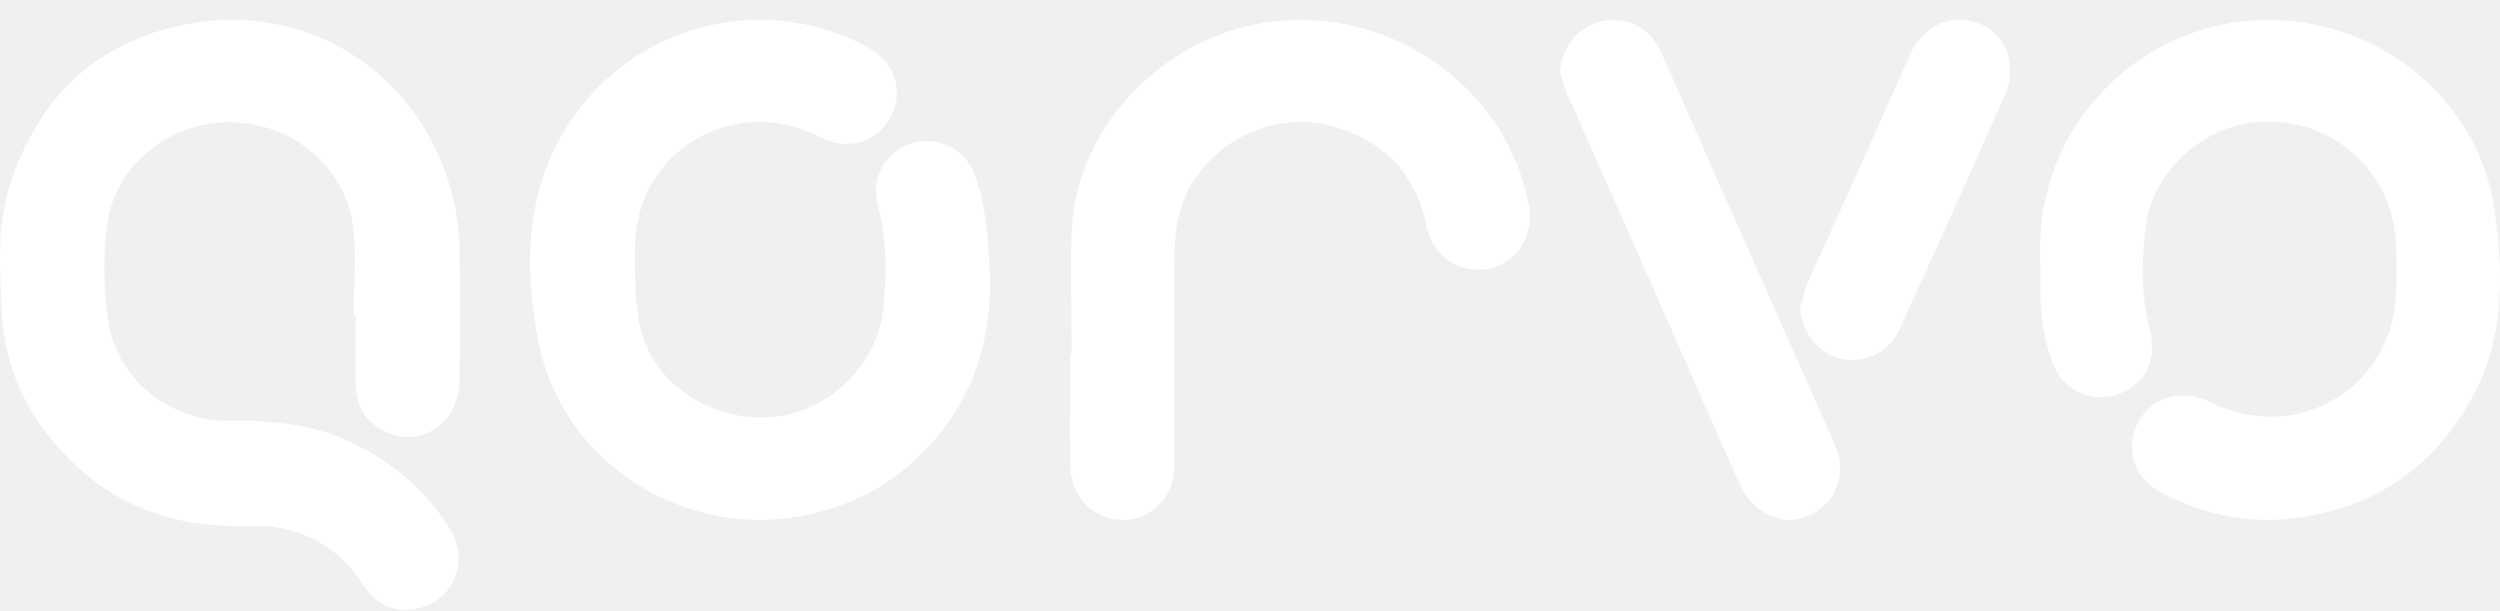
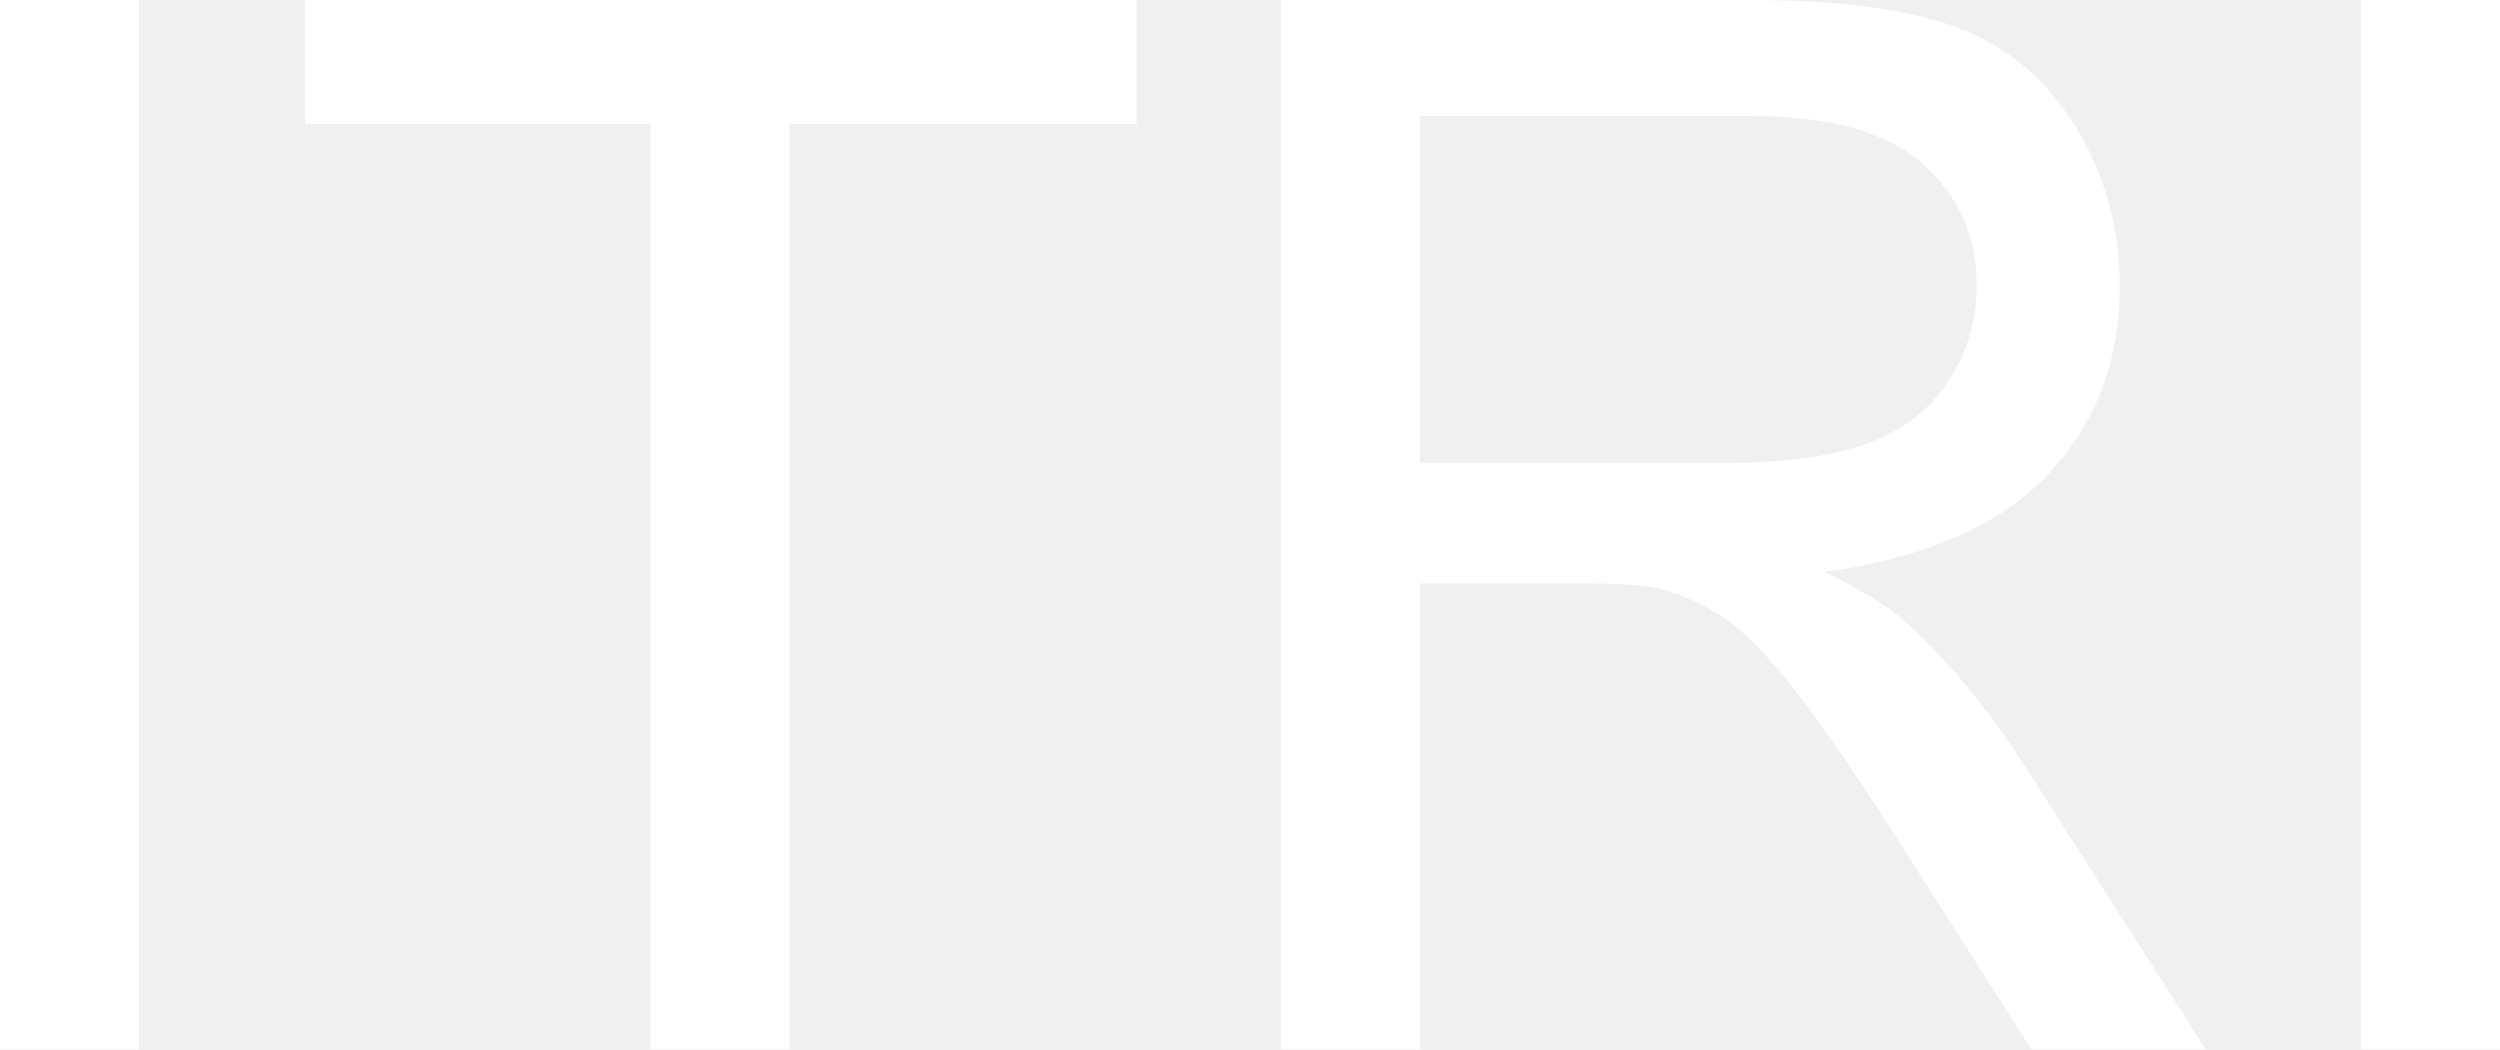
- <svg xmlns="http://www.w3.org/2000/svg" width="86" height="21" viewBox="0 0 86 21" fill="none">
-   <path d="M12.166 10.81C12.166 9.807 12.282 8.78 12.143 7.776C11.865 5.699 10.01 4.205 7.9 4.205C5.813 4.205 3.935 5.699 3.68 7.753C3.541 8.873 3.564 10.063 3.749 11.184C4.097 13.121 5.883 14.475 7.83 14.475C9.384 14.451 10.891 14.591 12.282 15.315C13.604 15.968 14.671 16.925 15.459 18.162C16.201 19.353 15.575 20.753 14.207 20.963C13.488 21.056 12.908 20.753 12.514 20.146C11.795 19.026 10.798 18.349 9.5 18.139C9.013 18.069 8.503 18.092 8.016 18.092C5.697 18.069 3.703 17.252 2.126 15.525C0.874 14.171 0.155 12.584 0.063 10.74C-0.007 9.223 -0.123 7.683 0.387 6.212C1.384 3.295 3.355 1.428 6.37 0.844C10.822 -0.043 14.902 2.828 15.691 7.333C15.76 7.706 15.784 8.103 15.807 8.5C15.83 10.04 15.83 11.581 15.807 13.121C15.784 14.545 14.485 15.432 13.256 14.848C12.607 14.545 12.259 13.985 12.236 13.261C12.236 12.444 12.236 11.65 12.236 10.834C12.213 10.81 12.19 10.81 12.166 10.81Z" fill="white" />
-   <path d="M70.189 9.121C70.096 7.302 70.513 5.53 71.65 3.964C73.574 1.316 76.681 0.303 79.44 0.81C82.918 1.431 85.352 4.148 85.793 7.118C86.118 9.329 86.187 11.585 85.051 13.657C83.729 16.075 81.689 17.479 78.93 17.825C77.284 18.032 75.753 17.686 74.316 16.927C73.528 16.512 73.18 15.706 73.412 14.877C73.644 14.072 74.362 13.542 75.266 13.611C75.522 13.634 75.8 13.726 76.055 13.841C79.069 15.338 82.431 13.266 82.431 9.904C82.431 8.983 82.501 8.085 82.199 7.164C81.689 5.576 80.043 4.033 77.678 4.194C75.892 4.309 74.154 5.783 73.852 7.579C73.644 8.845 73.644 10.134 73.968 11.401C74.293 12.667 73.412 13.726 72.113 13.657C71.418 13.611 70.815 13.128 70.583 12.414C70.212 11.378 70.166 10.296 70.189 9.121Z" fill="white" />
-   <path d="M34.05 9.345C34.119 11.328 33.681 13.126 32.481 14.716C31.12 16.515 29.297 17.552 27.036 17.828C23.252 18.29 19.33 15.823 18.523 11.766C17.992 9.022 18.061 6.279 19.838 3.858C22.145 0.746 26.367 -0.222 29.805 1.599C30.774 2.106 31.12 3.121 30.635 4.02C30.174 4.896 29.136 5.219 28.19 4.711C25.767 3.443 22.952 4.619 22.099 7.017C21.937 7.478 21.845 7.985 21.845 8.469C21.845 9.414 21.822 10.382 22.03 11.281C22.491 13.218 24.452 14.509 26.529 14.348C28.467 14.209 30.174 12.572 30.382 10.636C30.52 9.437 30.497 8.238 30.197 7.04C29.943 6.072 30.497 5.172 31.397 4.919C32.32 4.665 33.242 5.149 33.566 6.095C33.681 6.463 33.796 6.832 33.842 7.201C33.981 7.916 34.004 8.63 34.05 9.345Z" fill="white" />
-   <path d="M36.865 12.168C36.865 10.761 36.818 9.332 36.865 7.927C37.029 4.769 39.298 2.049 42.339 1.058C46.878 -0.394 51.814 2.533 52.61 7.166C52.75 8.042 52.212 9.056 51.229 9.24C50.2 9.448 49.288 8.825 49.077 7.788C48.726 6.06 47.697 4.907 45.965 4.377C43.486 3.616 40.795 5.322 40.468 7.857C40.421 8.226 40.398 8.595 40.398 8.964C40.398 11.315 40.398 13.666 40.398 15.994C40.398 17.077 39.649 17.884 38.619 17.884C37.637 17.884 36.841 17.1 36.818 16.04C36.795 14.841 36.818 13.643 36.818 12.467C36.818 12.352 36.818 12.237 36.818 12.145C36.841 12.168 36.841 12.168 36.865 12.168Z" fill="white" />
-   <path d="M53.664 2.48C53.733 1.604 54.264 0.936 55.094 0.729C55.902 0.544 56.732 0.936 57.101 1.72C57.77 3.172 58.393 4.647 59.039 6.099C60.4 9.141 61.738 12.184 63.099 15.249C63.629 16.448 63.052 17.577 61.83 17.854C61.069 18.015 60.215 17.508 59.846 16.655C59.108 14.973 58.347 13.29 57.609 11.585C56.409 8.865 55.21 6.168 54.01 3.448C53.849 3.149 53.756 2.803 53.664 2.48Z" fill="white" />
-   <path d="M61.92 10.591C62.013 10.318 62.06 10.021 62.176 9.747C63.361 7.124 64.546 4.5 65.707 1.877C66.079 1.078 66.752 0.622 67.542 0.69C68.286 0.736 68.959 1.238 69.099 1.991C69.168 2.356 69.168 2.812 69.029 3.131C67.821 5.869 66.59 8.607 65.335 11.344C64.964 12.143 64.104 12.531 63.268 12.325C62.524 12.12 61.99 11.436 61.92 10.591Z" fill="white" />
+ <svg xmlns="http://www.w3.org/2000/svg" viewBox="0 9.47 85.28 35.79" data-asc="0.9052734375" width="85.28" height="35.79">
+   <defs />
+   <g>
+     <g fill="#ffffff">
+       <g transform="translate(0, 0)">
+         <path d="M0 45.26L0 9.47L4.74 9.47L4.74 45.26L0 45.26ZM22.19 45.26L22.19 13.70L10.40 13.70L10.40 9.47L38.77 9.47L38.77 13.70L26.93 13.70L26.93 45.26L22.19 45.26ZM43.70 45.26L43.70 9.47L59.57 9.47Q64.36 9.47 66.85 10.44Q69.34 11.40 70.83 13.84Q72.31 16.28 72.31 19.24Q72.31 23.05 69.85 25.66Q67.38 28.27 62.23 28.98Q64.11 29.88 65.09 30.76Q67.16 32.67 69.02 35.52L75.24 45.26L69.29 45.26L64.55 37.82Q62.48 34.59 61.13 32.89Q59.79 31.18 58.73 30.49Q57.67 29.81 56.57 29.54Q55.76 29.37 53.93 29.37L48.44 29.37L48.44 45.26L43.70 45.26M48.44 25.27L58.62 25.27Q61.87 25.27 63.70 24.60Q65.53 23.93 66.48 22.45Q67.43 20.97 67.43 19.24Q67.43 16.70 65.59 15.06Q63.75 13.43 59.77 13.43L48.44 13.43L48.44 25.27ZM80.54 45.26L80.54 9.47L85.28 9.47L85.28 45.26L80.54 45.26Z" />
+       </g>
+     </g>
+   </g>
</svg>
